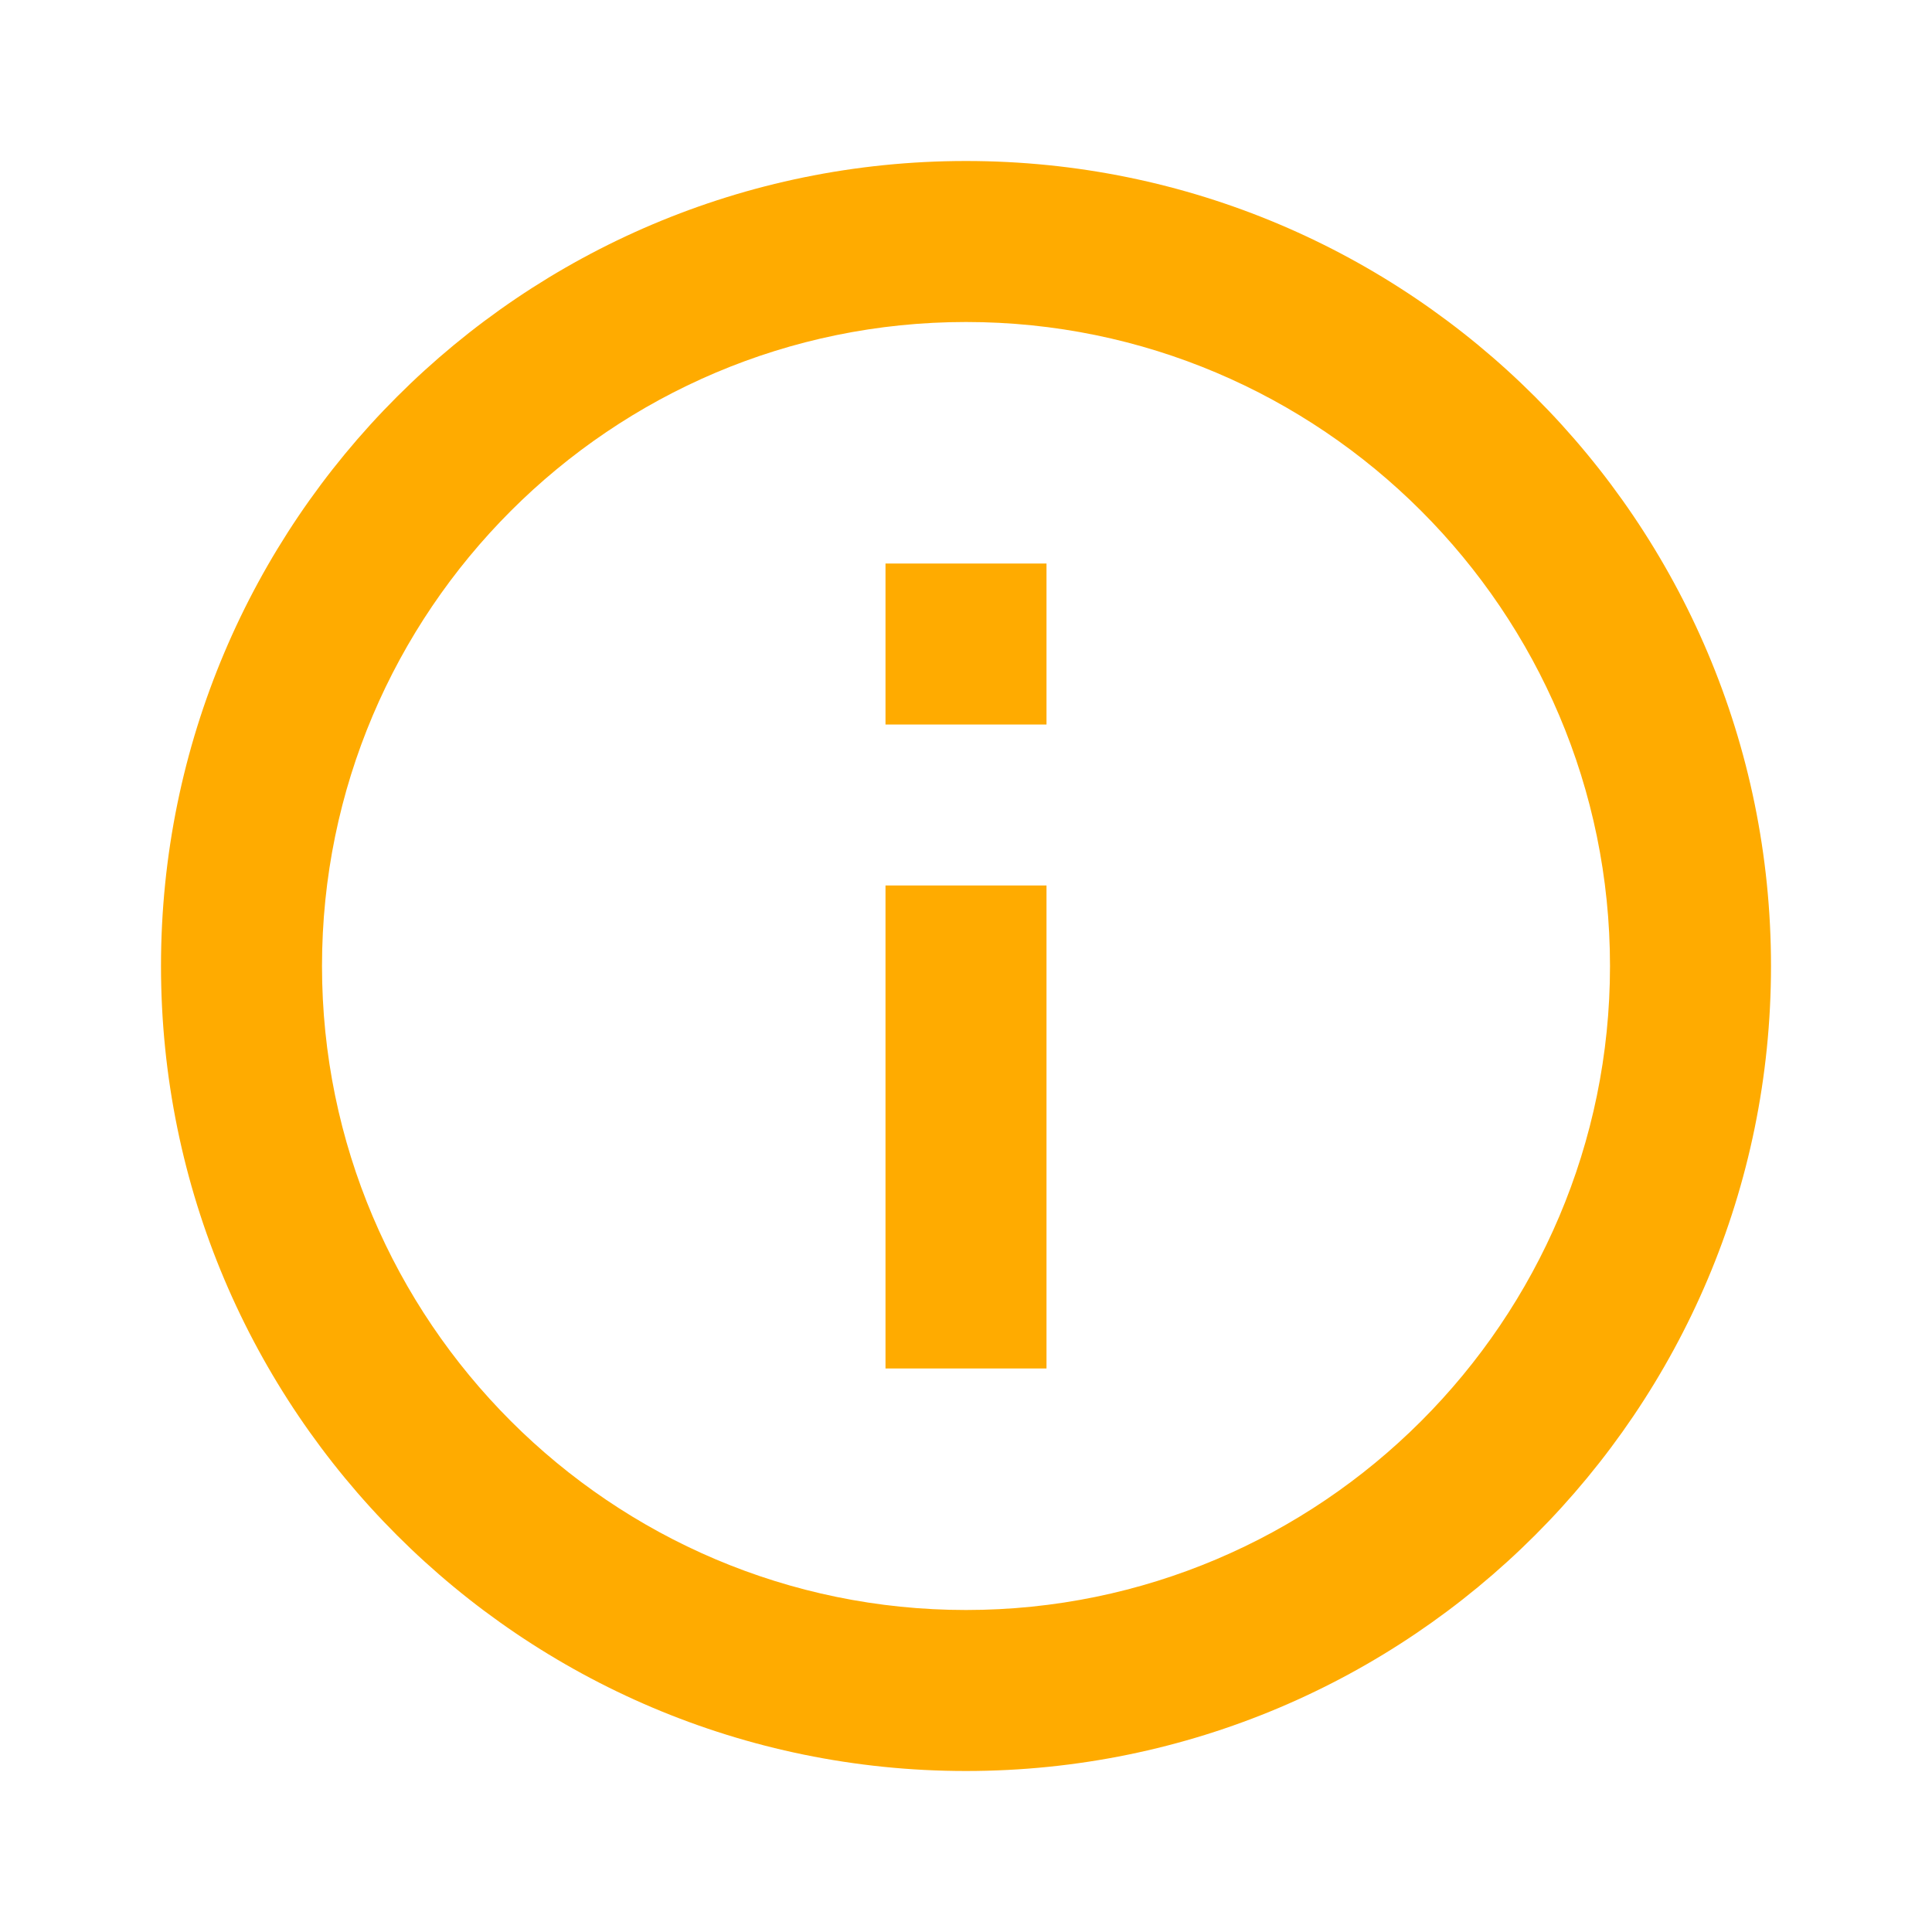
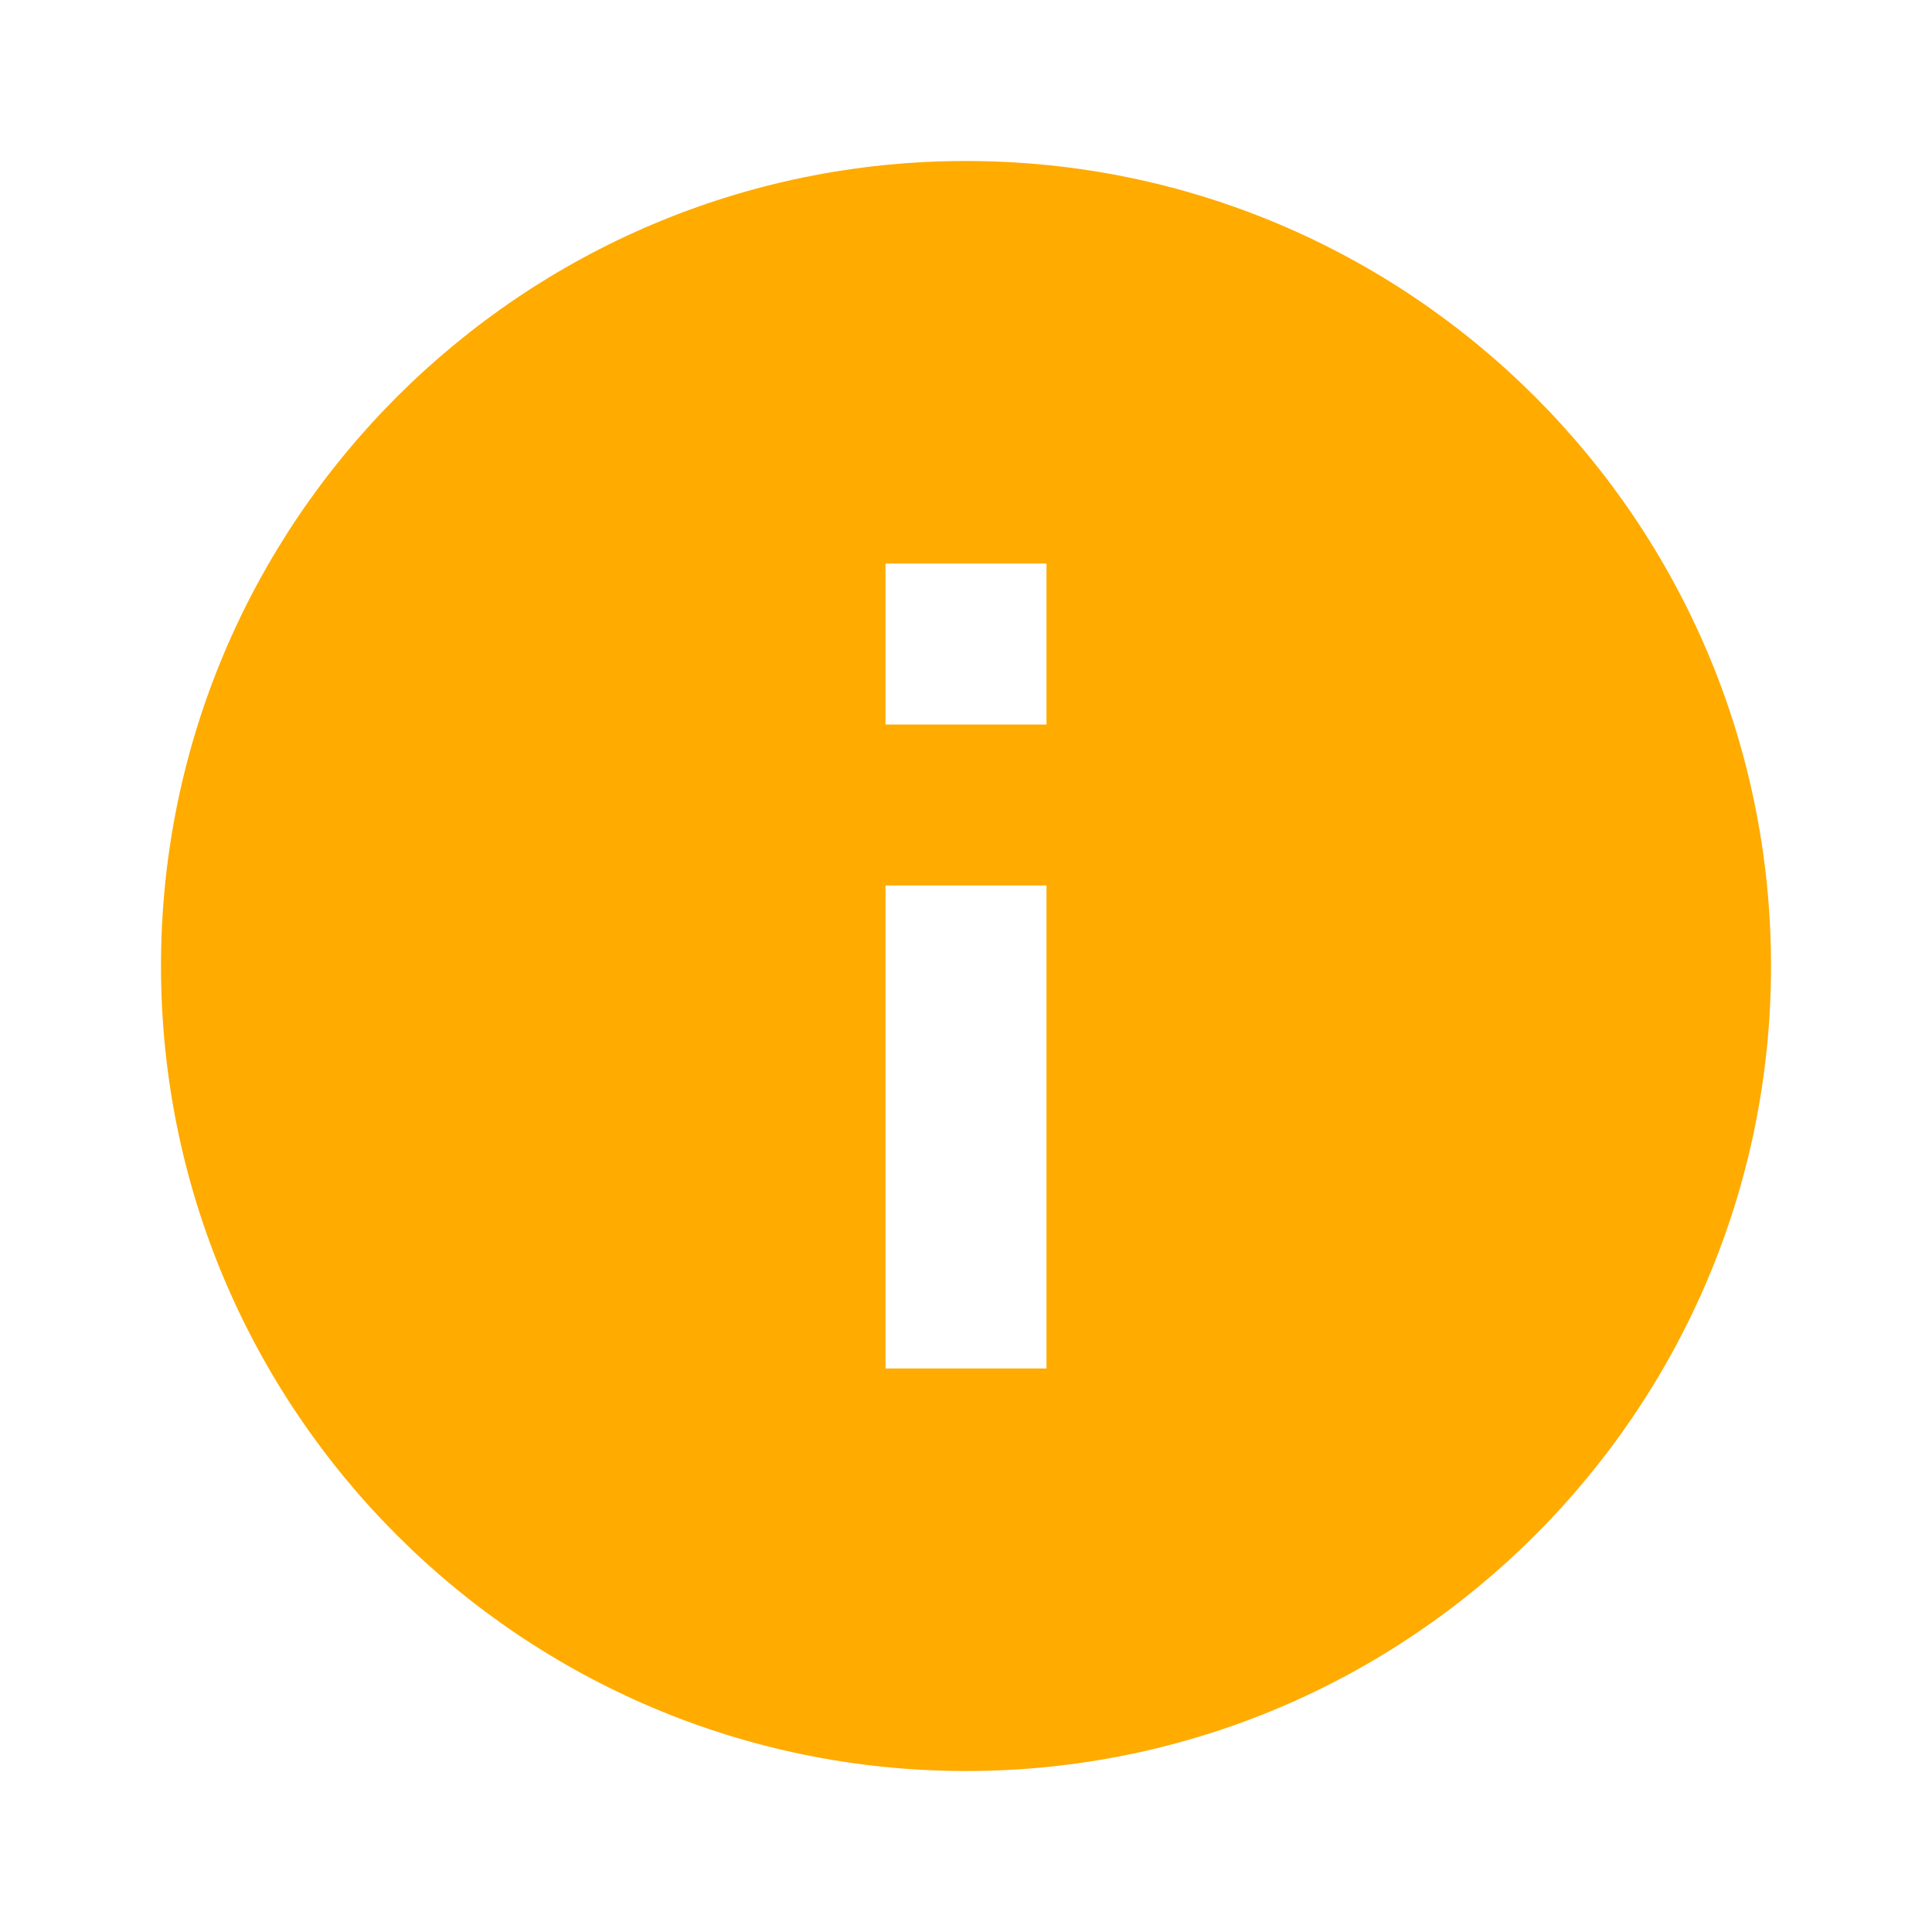
<svg xmlns="http://www.w3.org/2000/svg" fill="#FFAB00" height="24" viewBox="0 0 24 24" width="24">
  <path d="M0 0h24v24H0z" fill="none" />
-   <path d="M11 17h2v-6h-2v6zm1-15C6.48 2 2 6.48 2 12s4.48 10 10 10 10-4.48 10-10S17.52 2 12 2zm0 18c-4.41 0-8-3.59-8-8s3.59-8 8-8 8 3.59 8 8-3.59 8-8 8zM11 9h2V7h-2v2z" />
+   <path d="M12 2C6.48 2 2 6.48 2 12s4.48 10 10 10 10-4.48 10-10S17.52 2 12 2zm1 15h-2v-6h2v6zm0-8h-2V7h2v2z" />
</svg>
